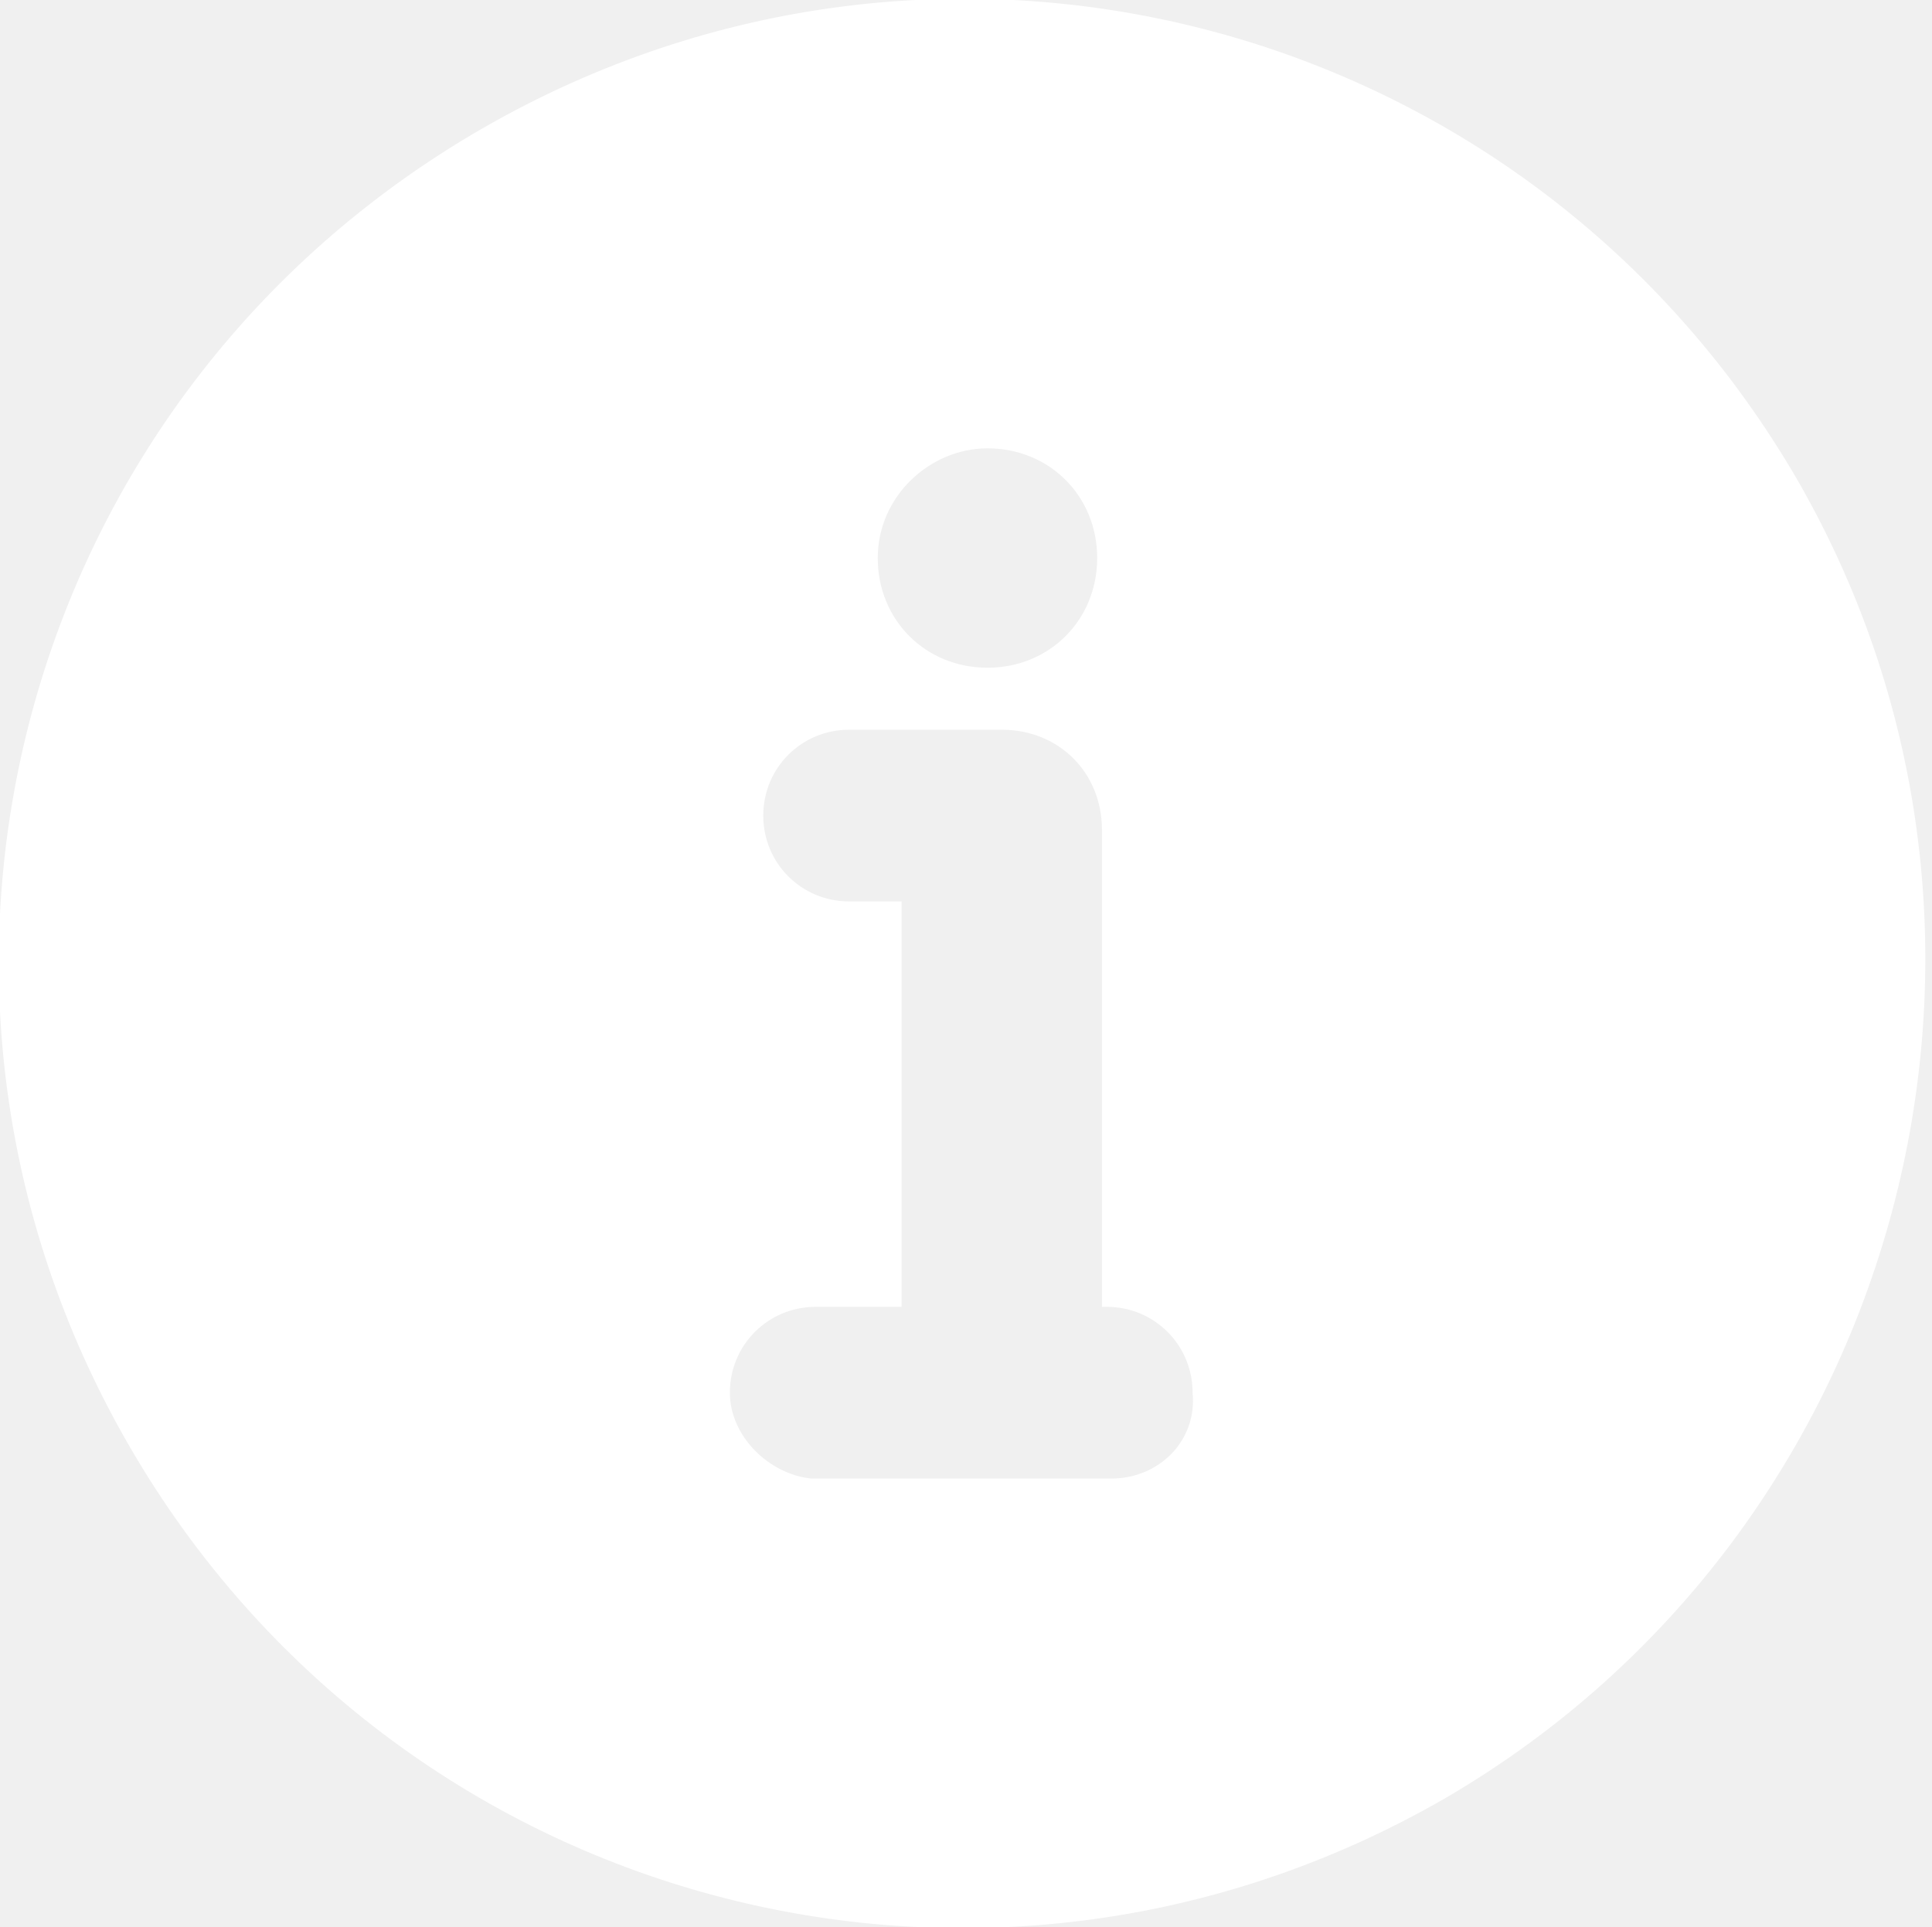
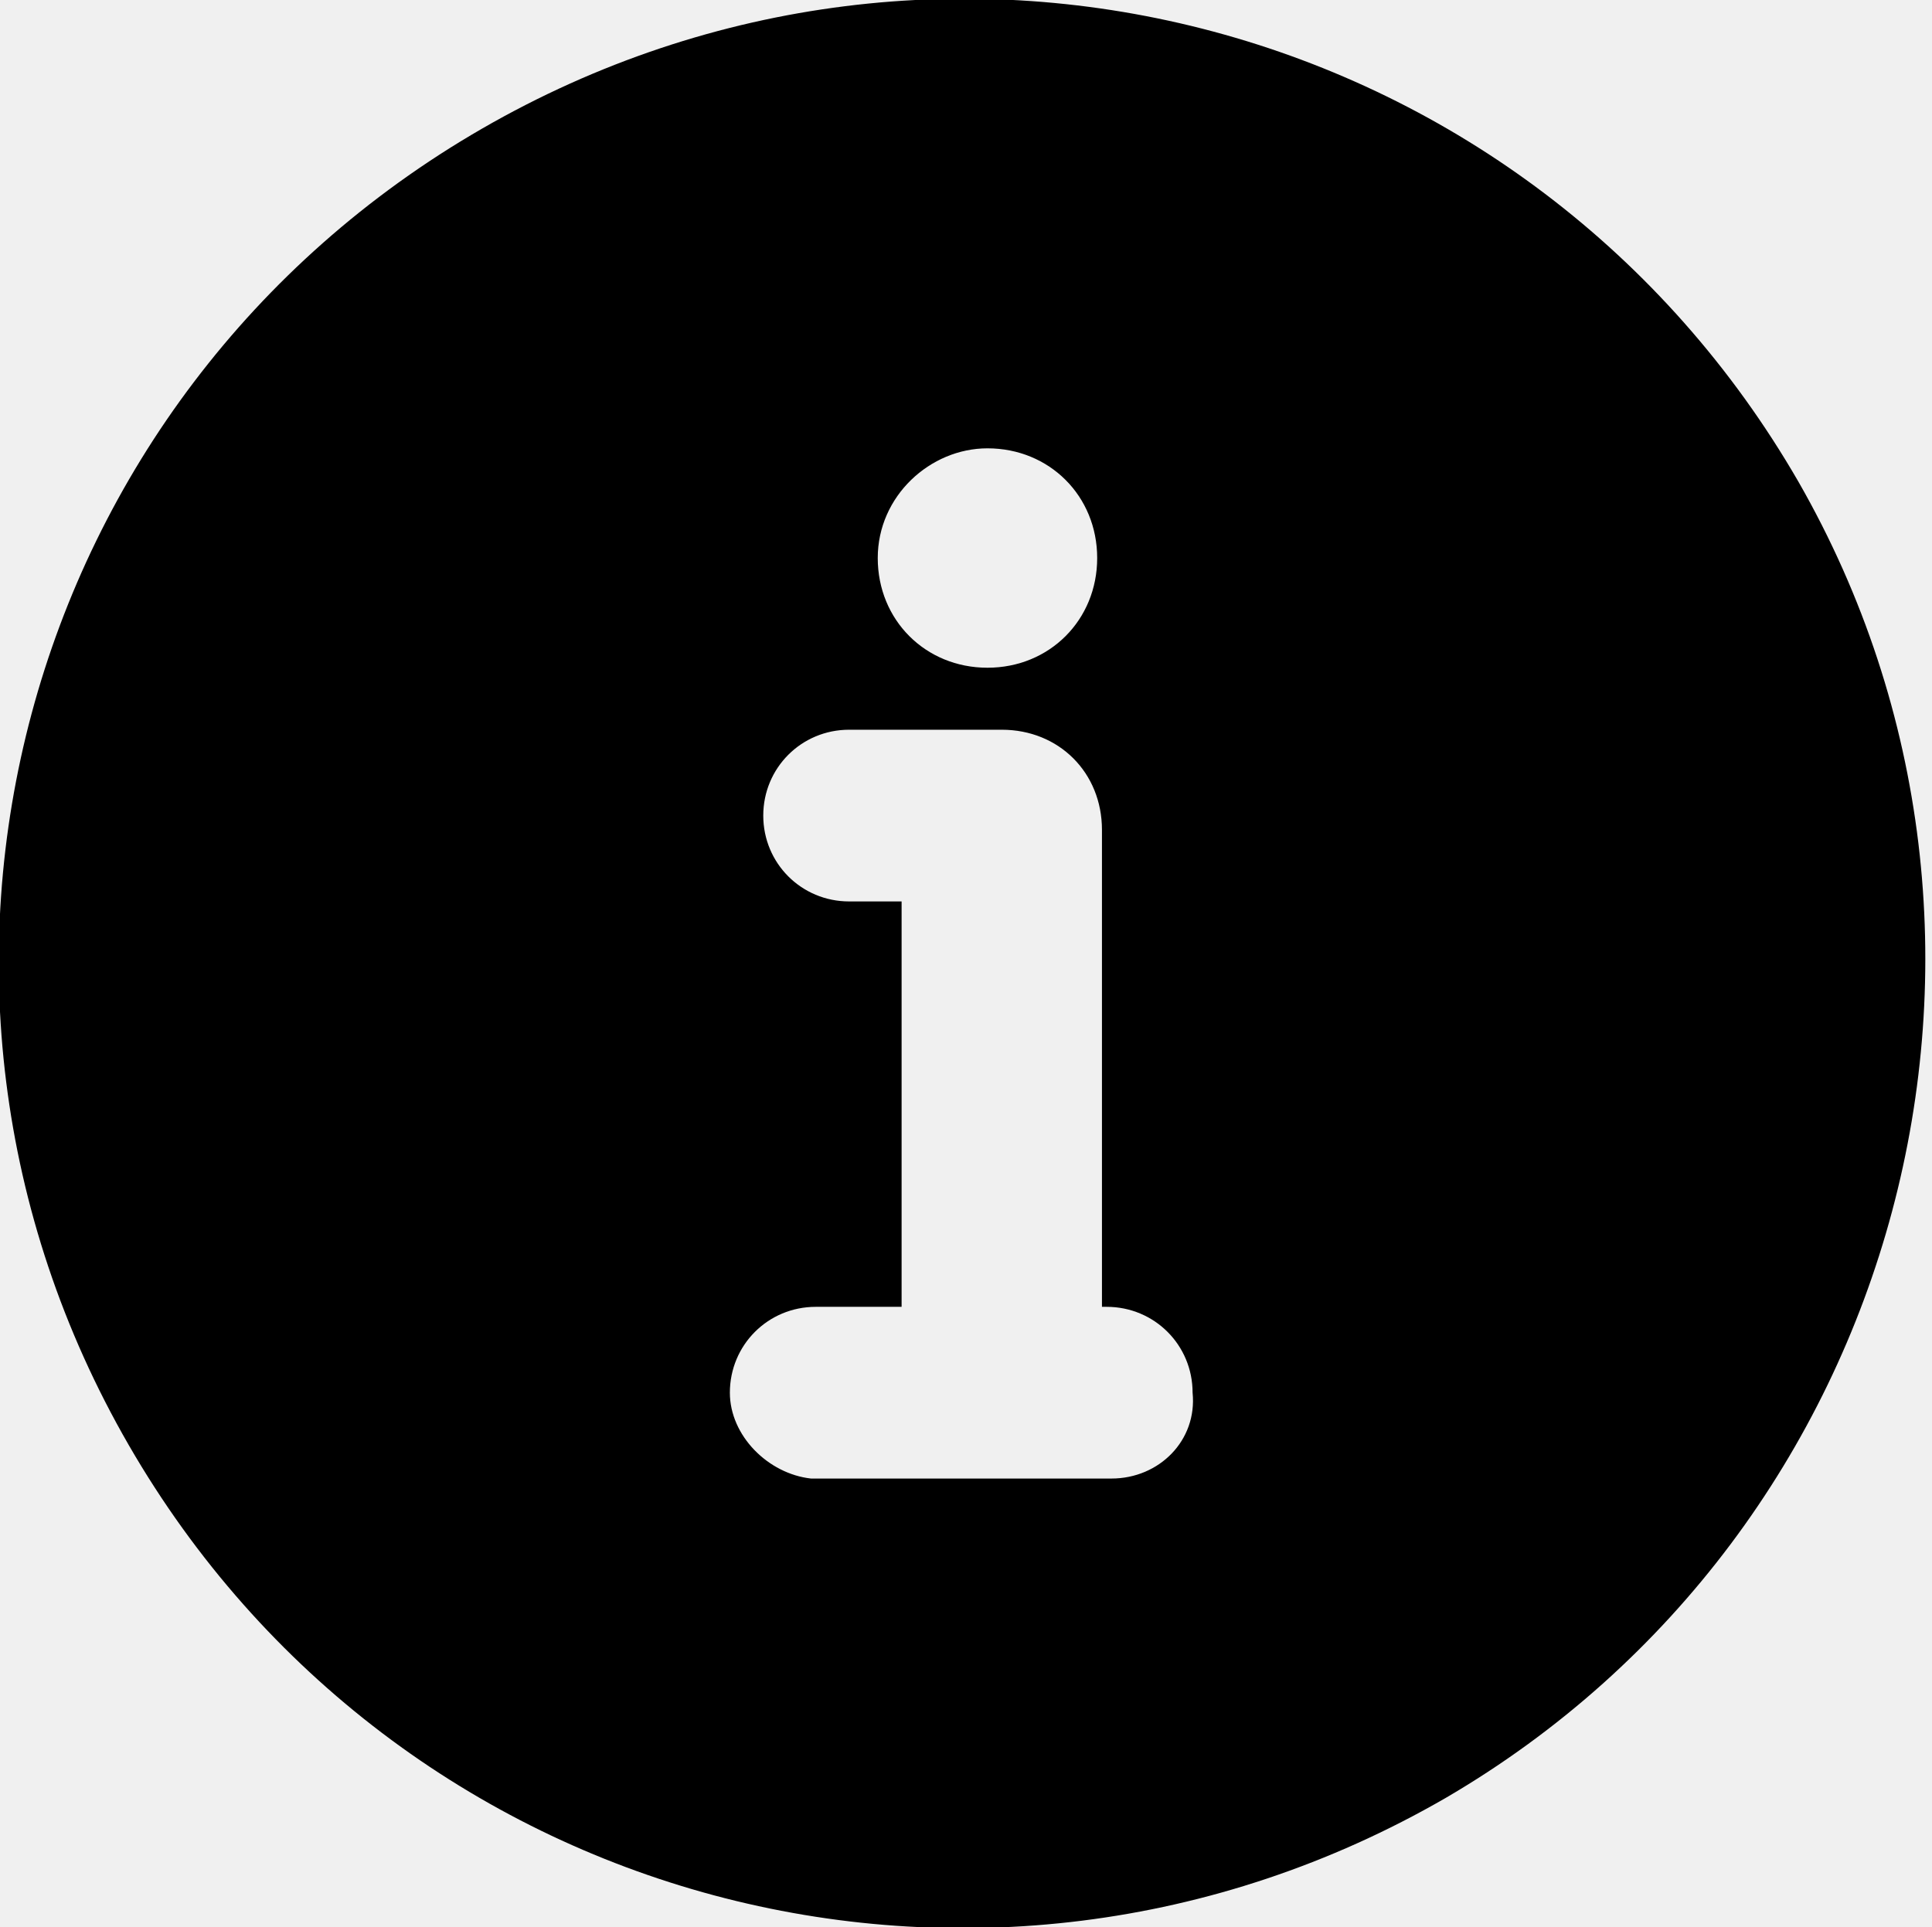
<svg xmlns="http://www.w3.org/2000/svg" version="1.1" id="Capa_1" x="0px" y="0px" viewBox="0 0 40.5 40.4" style="enable-background:new 0 0 40.5 40.4;" xml:space="preserve">
-   <style type="text/css">
- 	.st0{fill:#FFFFFF;}
- </style>
-   <path class="st0" d="M37.7,10.1c-5.6-9.7-17.9-13-27.6-7.4s-13,17.9-7.4,27.6s17.9,13,27.6,7.4C39.9,32.1,43.2,19.7,37.7,10.1z   M20.7,9.4c1.3,0,2.3,1,2.3,2.3S22,14,20.7,14s-2.3-1-2.3-2.3C18.4,10.4,19.5,9.4,20.7,9.4z M23.3,31H17l0,0  c-0.9-0.1-1.7-0.9-1.7-1.8c0-1,0.8-1.8,1.8-1.8h1.8v-8.5h-1.1c-1,0-1.8-0.8-1.8-1.8s0.8-1.8,1.8-1.8h3.1c0,0,0,0,0.1,0  c1.2,0,2.1,0.9,2.1,2.1v10h0.1c1,0,1.8,0.8,1.8,1.8C25.1,30.2,24.3,31,23.3,31z" />
+   <path d="M37.7,10.1c-5.6-9.7-17.9-13-27.6-7.4c-9.7,5.6-13,17.9-7.4,27.6c5.6,9.7,17.9,13,27.6,7.4C39.9,32.1,43.2,19.7,37.7,10.1z   M20.7,9.4c1.3,0,2.3,1,2.3,2.3c0,1.3-1,2.3-2.3,2.3c-1.3,0-2.3-1-2.3-2.3C18.4,10.4,19.5,9.4,20.7,9.4z M23.3,31H17v0  c-0.9-0.1-1.7-0.9-1.7-1.8c0-1,0.8-1.8,1.8-1.8h1.8v-8.5h-1.1c-1,0-1.8-0.8-1.8-1.8c0-1,0.8-1.8,1.8-1.8h3.1c0,0,0,0,0.1,0  c1.2,0,2.1,0.9,2.1,2.1v10h0.1c1,0,1.8,0.8,1.8,1.8C25.1,30.2,24.3,31,23.3,31z" />
</svg>
